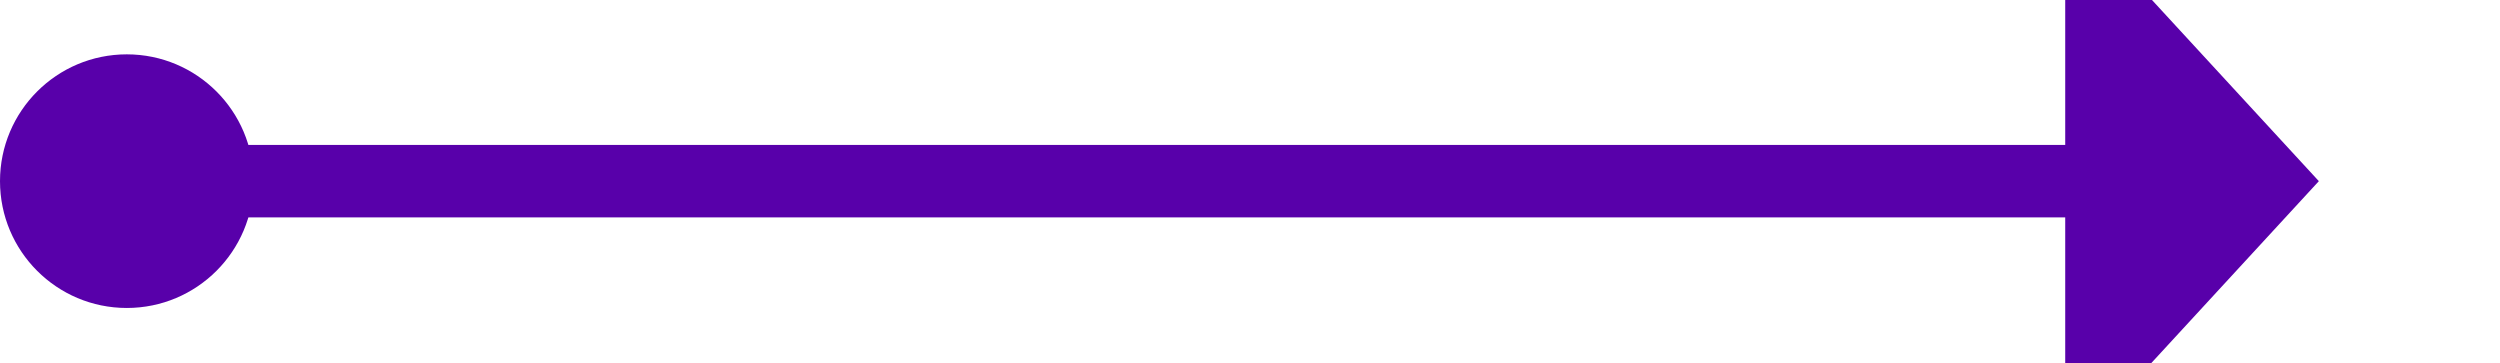
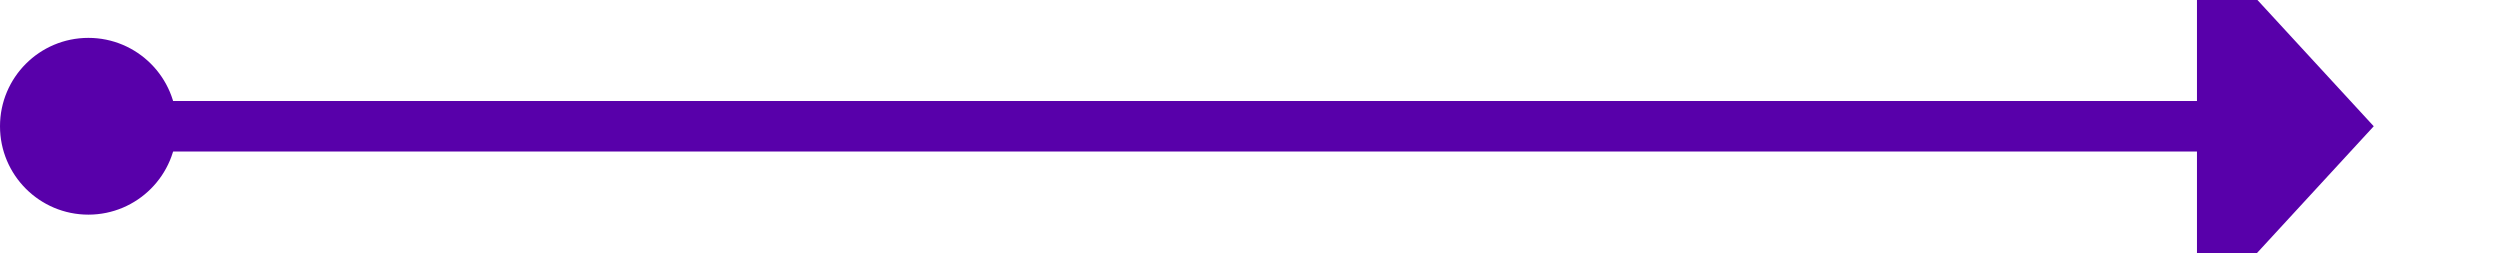
- <svg xmlns="http://www.w3.org/2000/svg" version="1.1" width="69px" height="10px" preserveAspectRatio="xMinYMid meet" viewBox="1010 2257 69 8">
-   <path d="M 1012 2261  L 1068 2261  " stroke-width="2" stroke-dasharray="0" stroke="rgba(88, 0, 170, 1)" fill="none" class="stroke" />
-   <path d="M 1013.5 2257.5  A 3.5 3.5 0 0 0 1010 2261 A 3.5 3.5 0 0 0 1013.5 2264.5 A 3.5 3.5 0 0 0 1017 2261 A 3.5 3.5 0 0 0 1013.5 2257.5 Z M 1067 2268.6  L 1074 2261  L 1067 2253.4  L 1067 2268.6  Z " fill-rule="nonzero" fill="rgba(88, 0, 170, 1)" stroke="none" class="fill" />
+ <svg xmlns="http://www.w3.org/2000/svg" version="1.1" width="99px" height="10px" preserveAspectRatio="xMinYMid meet" viewBox="1010 2905 99 8">
+   <path d="M 1012 2909  L 1098 2909  " stroke-width="2" stroke-dasharray="0" stroke="rgba(88, 0, 170, 1)" fill="none" class="stroke" />
+   <path d="M 1013.5 2905.5  A 3.5 3.5 0 0 0 1010 2909 A 3.5 3.5 0 0 0 1013.5 2912.5 A 3.5 3.5 0 0 0 1017 2909 A 3.5 3.5 0 0 0 1013.5 2905.5 Z M 1097 2916.6  L 1104 2909  L 1097 2901.4  L 1097 2916.6  Z " fill-rule="nonzero" fill="rgba(88, 0, 170, 1)" stroke="none" class="fill" />
</svg>
